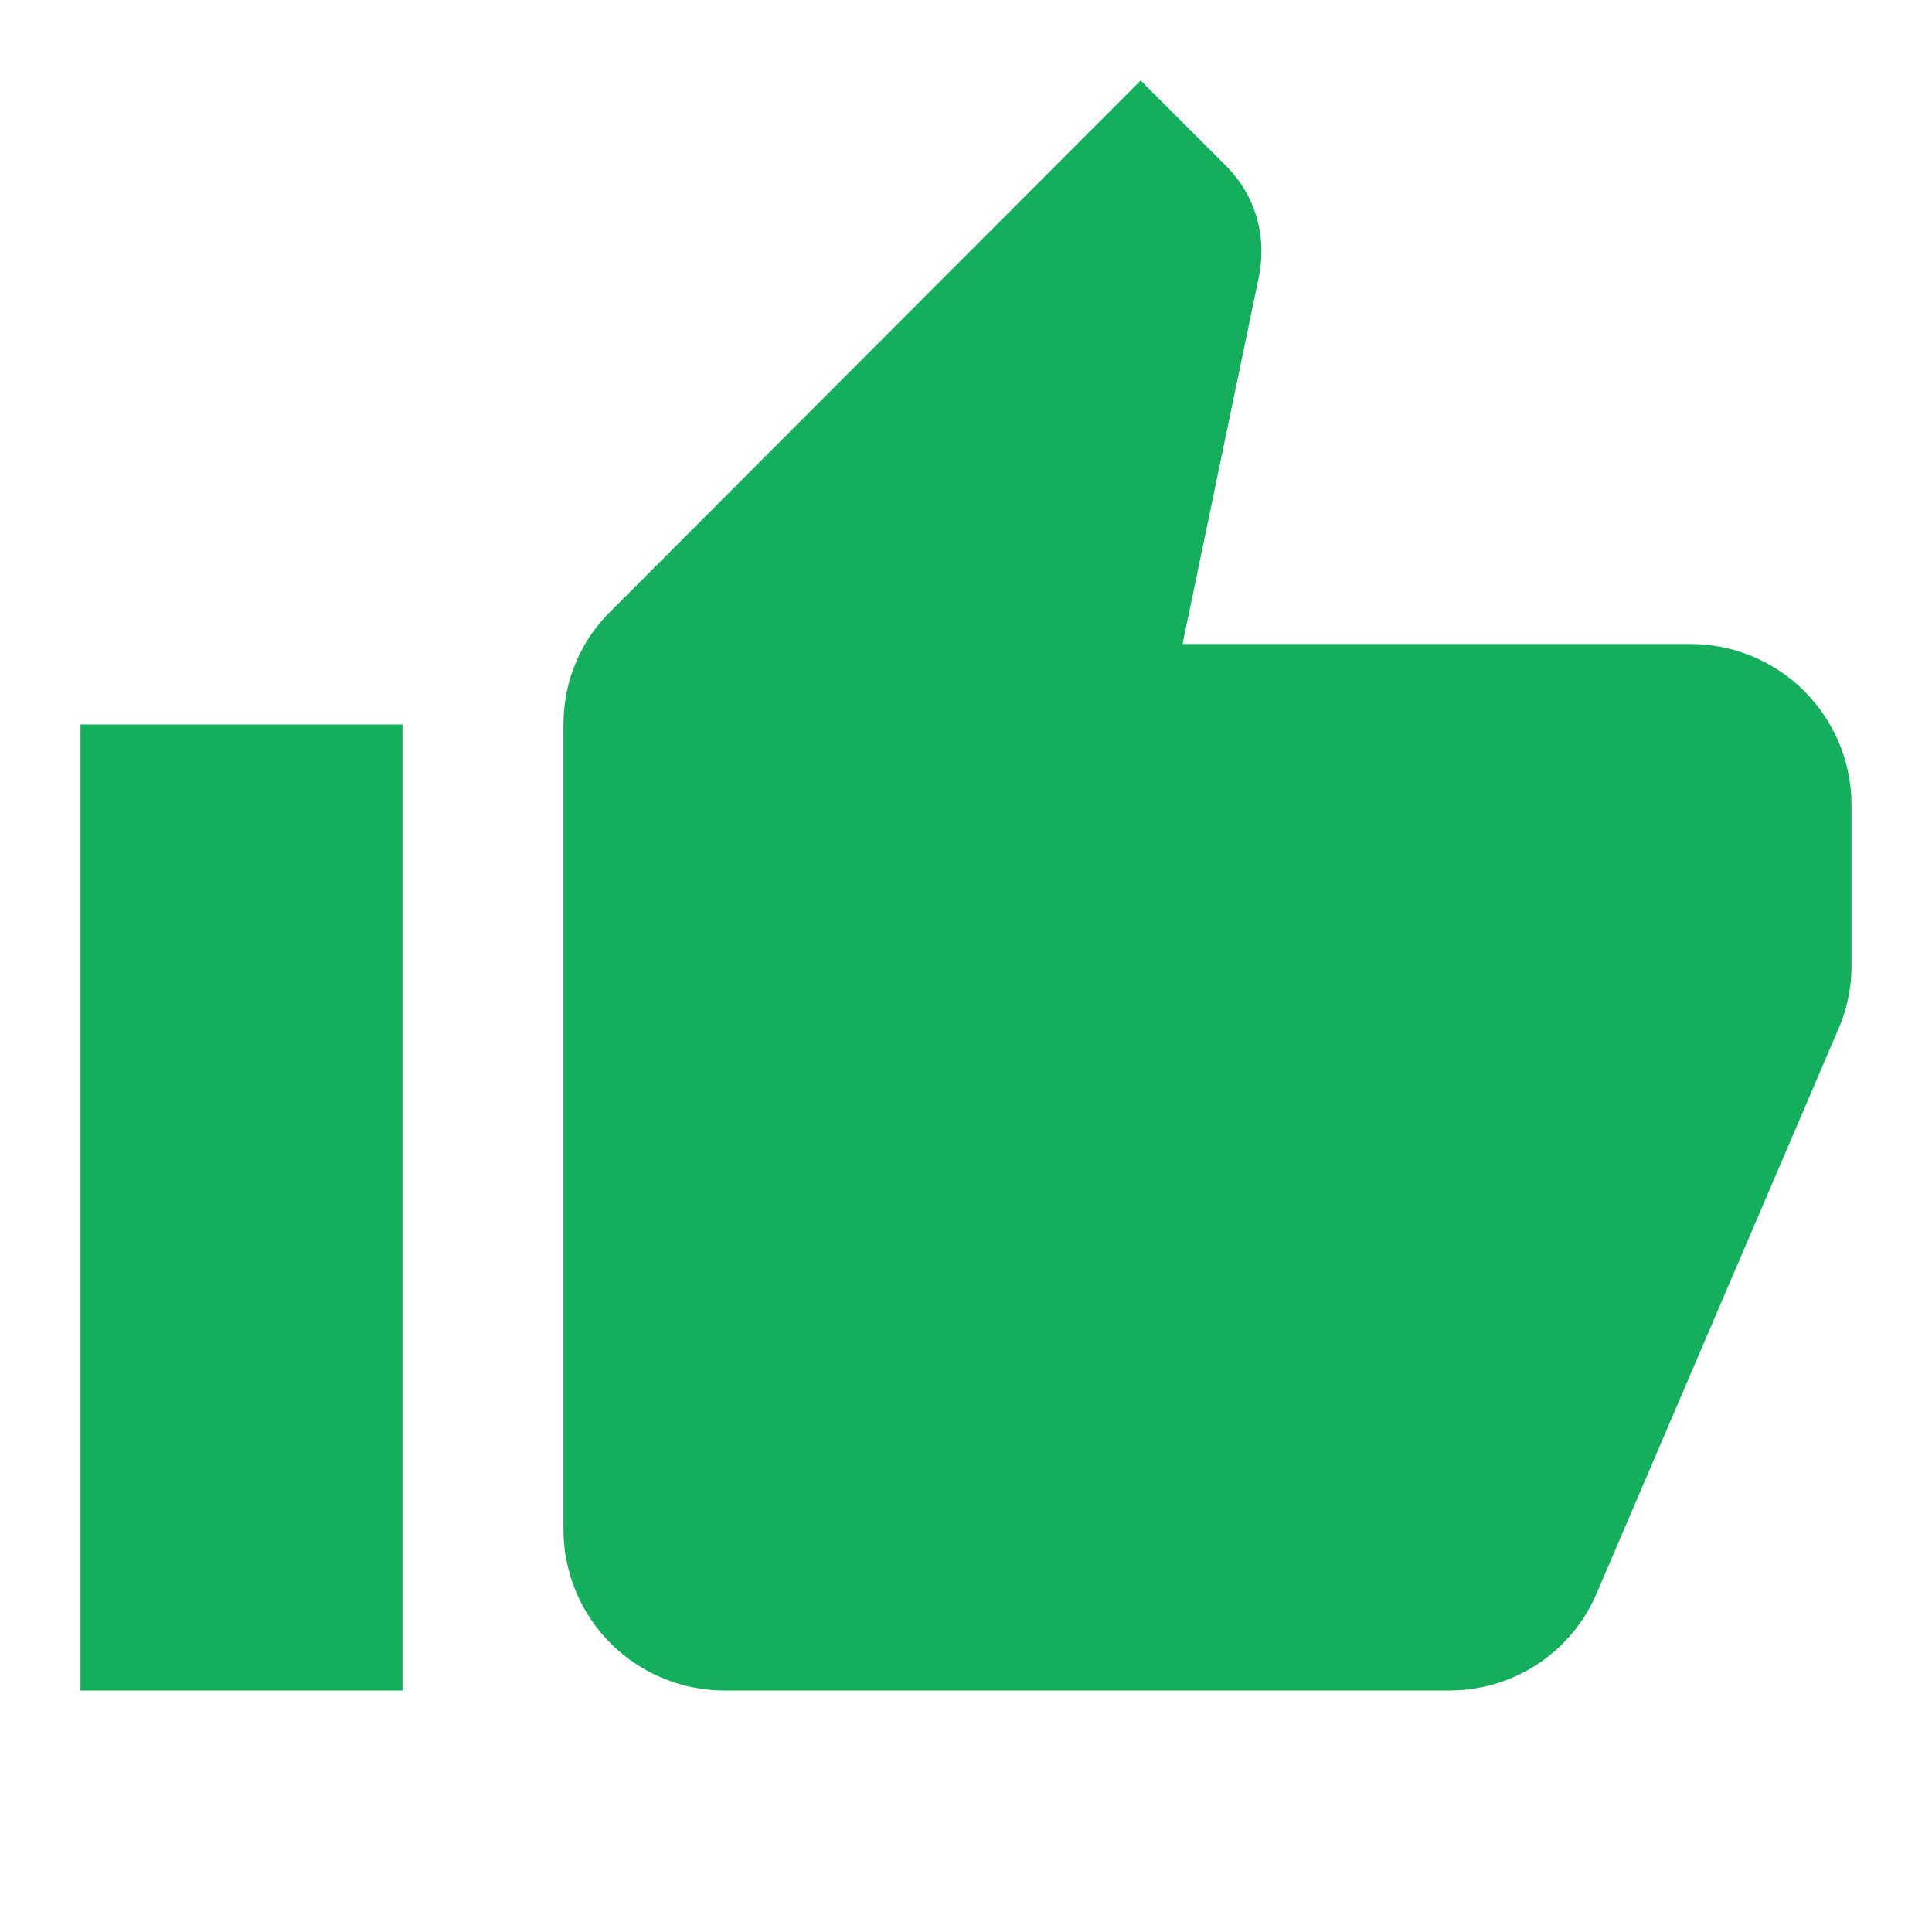
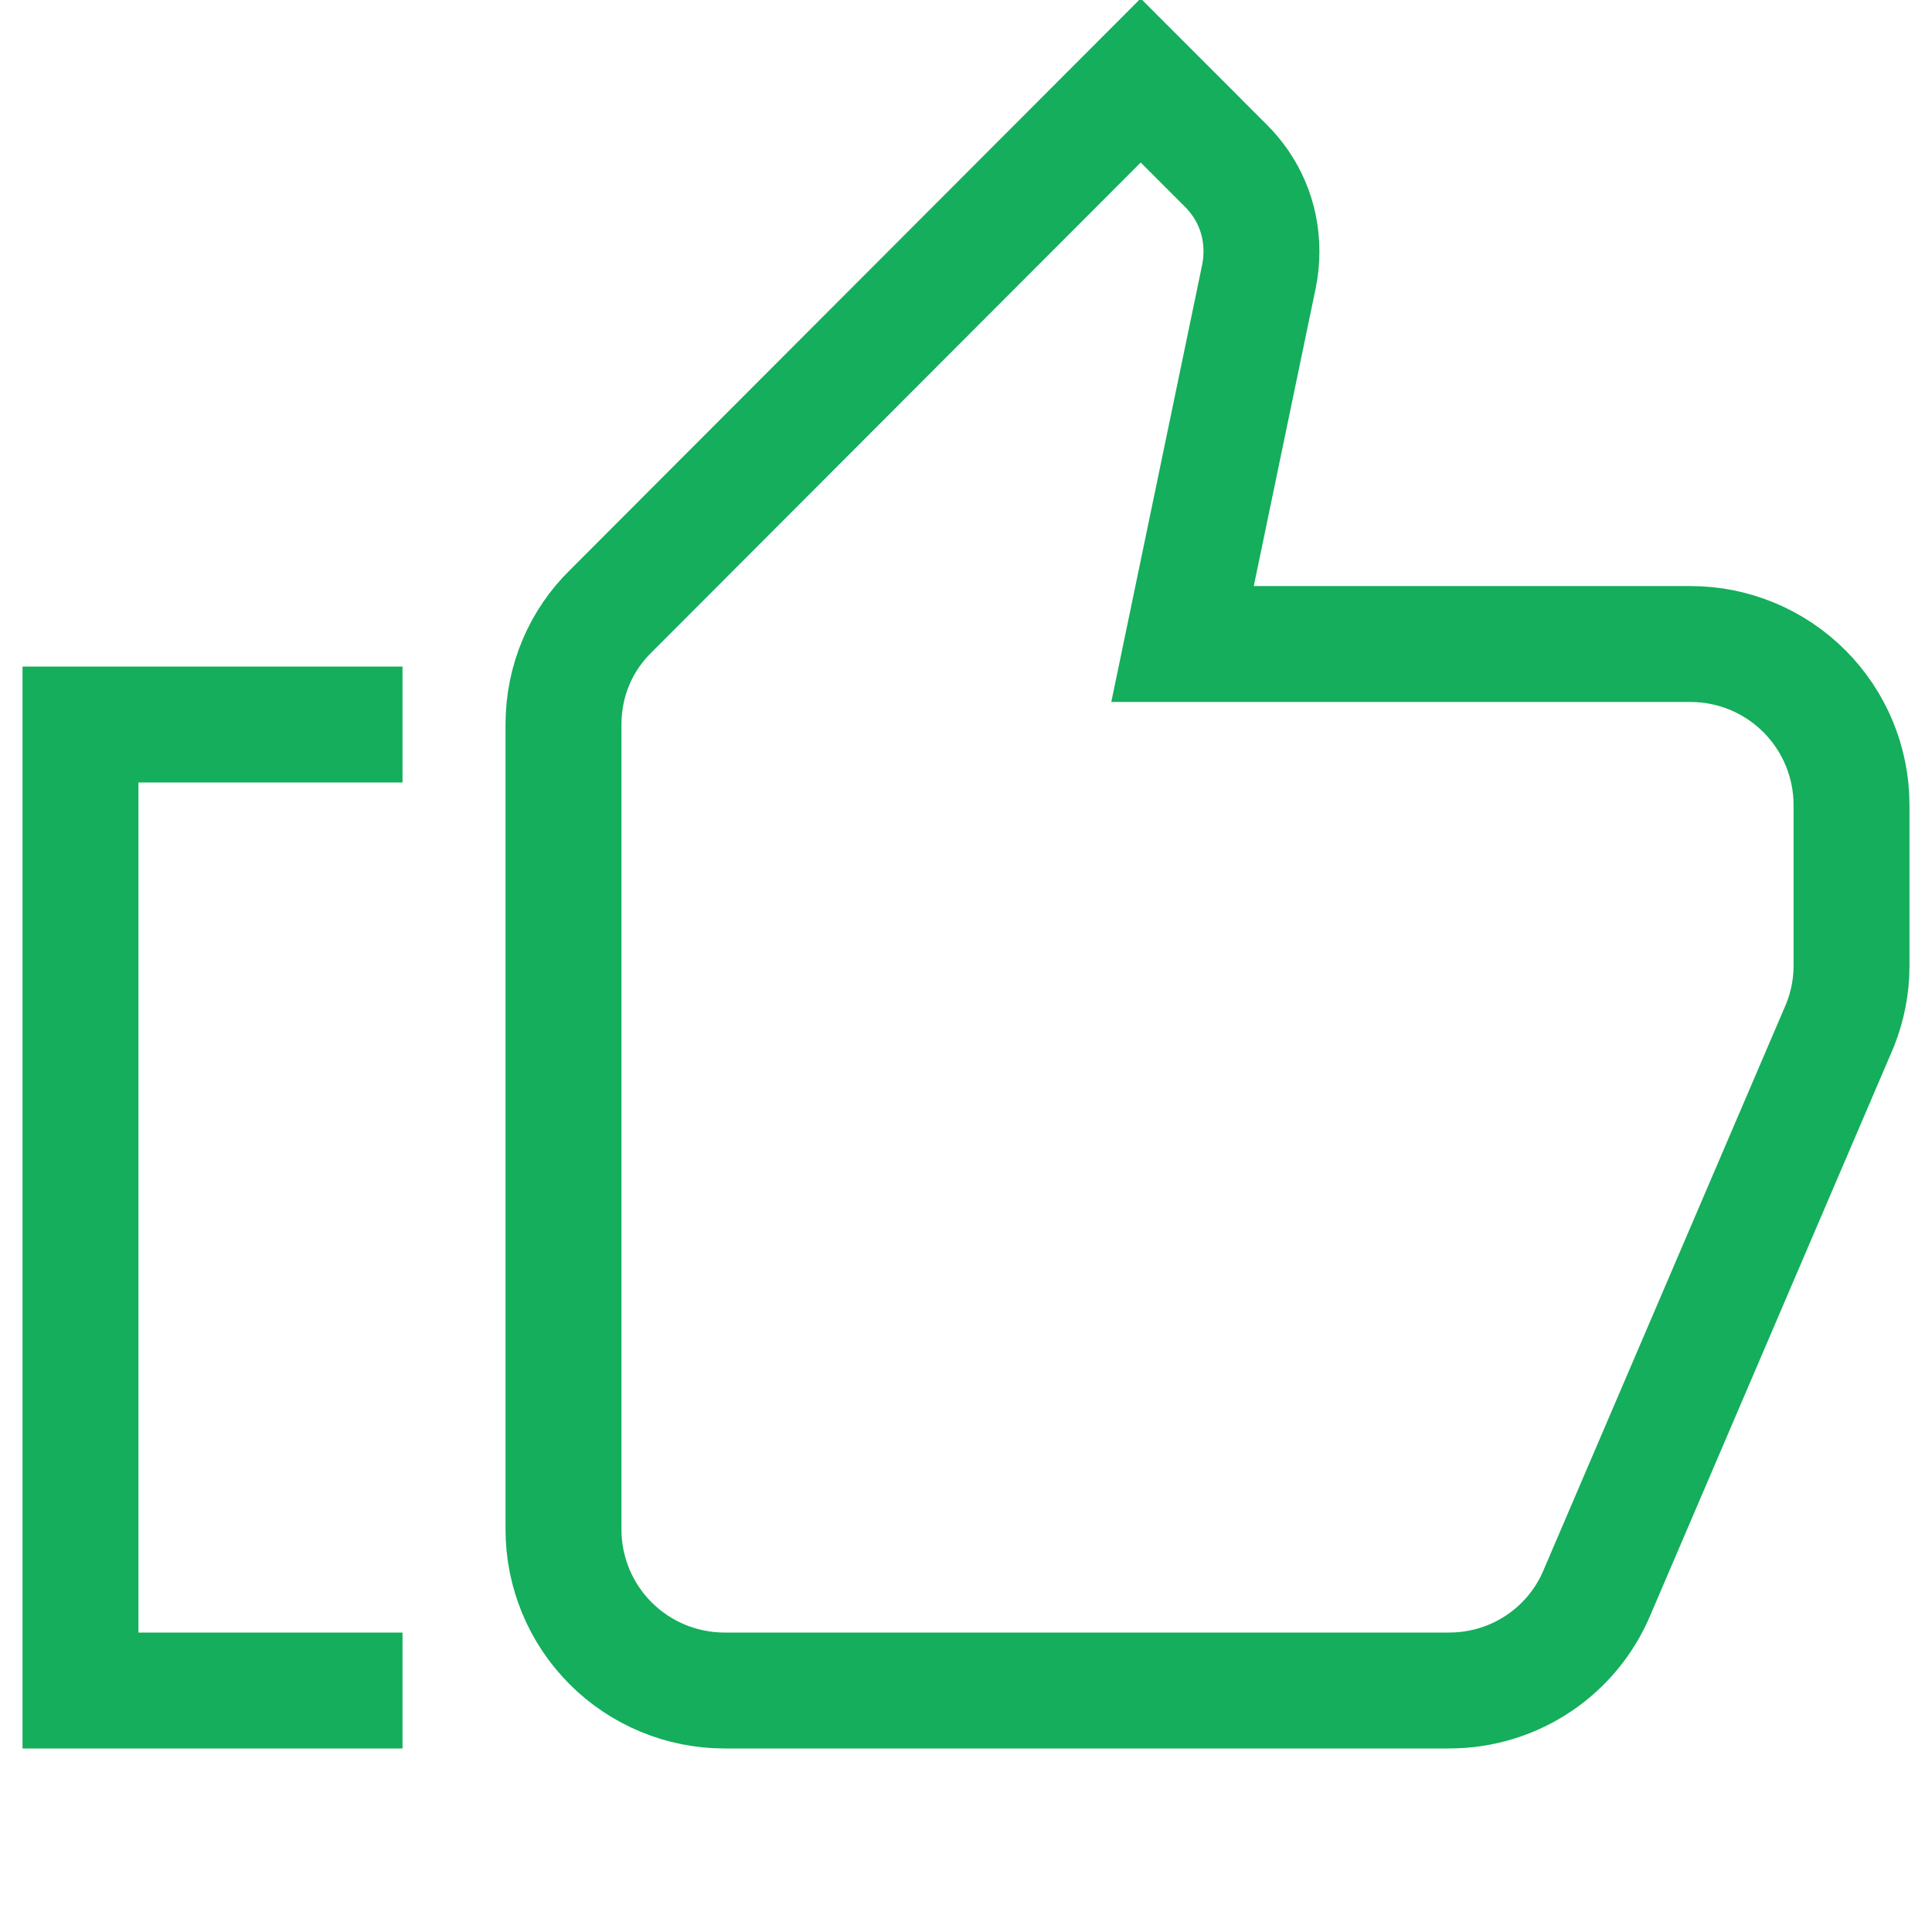
<svg xmlns="http://www.w3.org/2000/svg" width="50" height="50" viewBox="0 0 50 50" fill="none">
-   <path d="M10.417 18.75L2.083 18.75V43.75H10.417M18.75 43.75L37.5 43.75C39.229 43.75 40.708 42.708 41.333 41.208L47.625 26.521C47.812 26.042 47.917 25.542 47.917 25V20.833C47.917 19.728 47.478 18.669 46.696 17.887C45.915 17.106 44.855 16.667 43.75 16.667L30.604 16.667L32.583 7.146C32.625 6.938 32.646 6.729 32.646 6.5C32.646 5.625 32.292 4.854 31.729 4.292L29.521 2.083L15.812 15.812C15.042 16.562 14.583 17.604 14.583 18.75V39.583C14.583 40.688 15.022 41.748 15.804 42.53C16.585 43.311 17.645 43.75 18.75 43.75Z" fill="#14AE5C" />
+   <path d="M10.417 18.75L2.083 18.75V43.75H10.417M18.75 43.75L37.5 43.75C39.229 43.75 40.708 42.708 41.333 41.208L47.625 26.521C47.812 26.042 47.917 25.542 47.917 25V20.833C47.917 19.728 47.478 18.669 46.696 17.887C45.915 17.106 44.855 16.667 43.75 16.667L30.604 16.667L32.583 7.146C32.625 6.938 32.646 6.729 32.646 6.5C32.646 5.625 32.292 4.854 31.729 4.292L29.521 2.083L15.812 15.812C15.042 16.562 14.583 17.604 14.583 18.75V39.583C14.583 40.688 15.022 41.748 15.804 42.53C16.585 43.311 17.645 43.75 18.75 43.75Z" stroke="#14AE5C" stroke-width="3" />
</svg>
